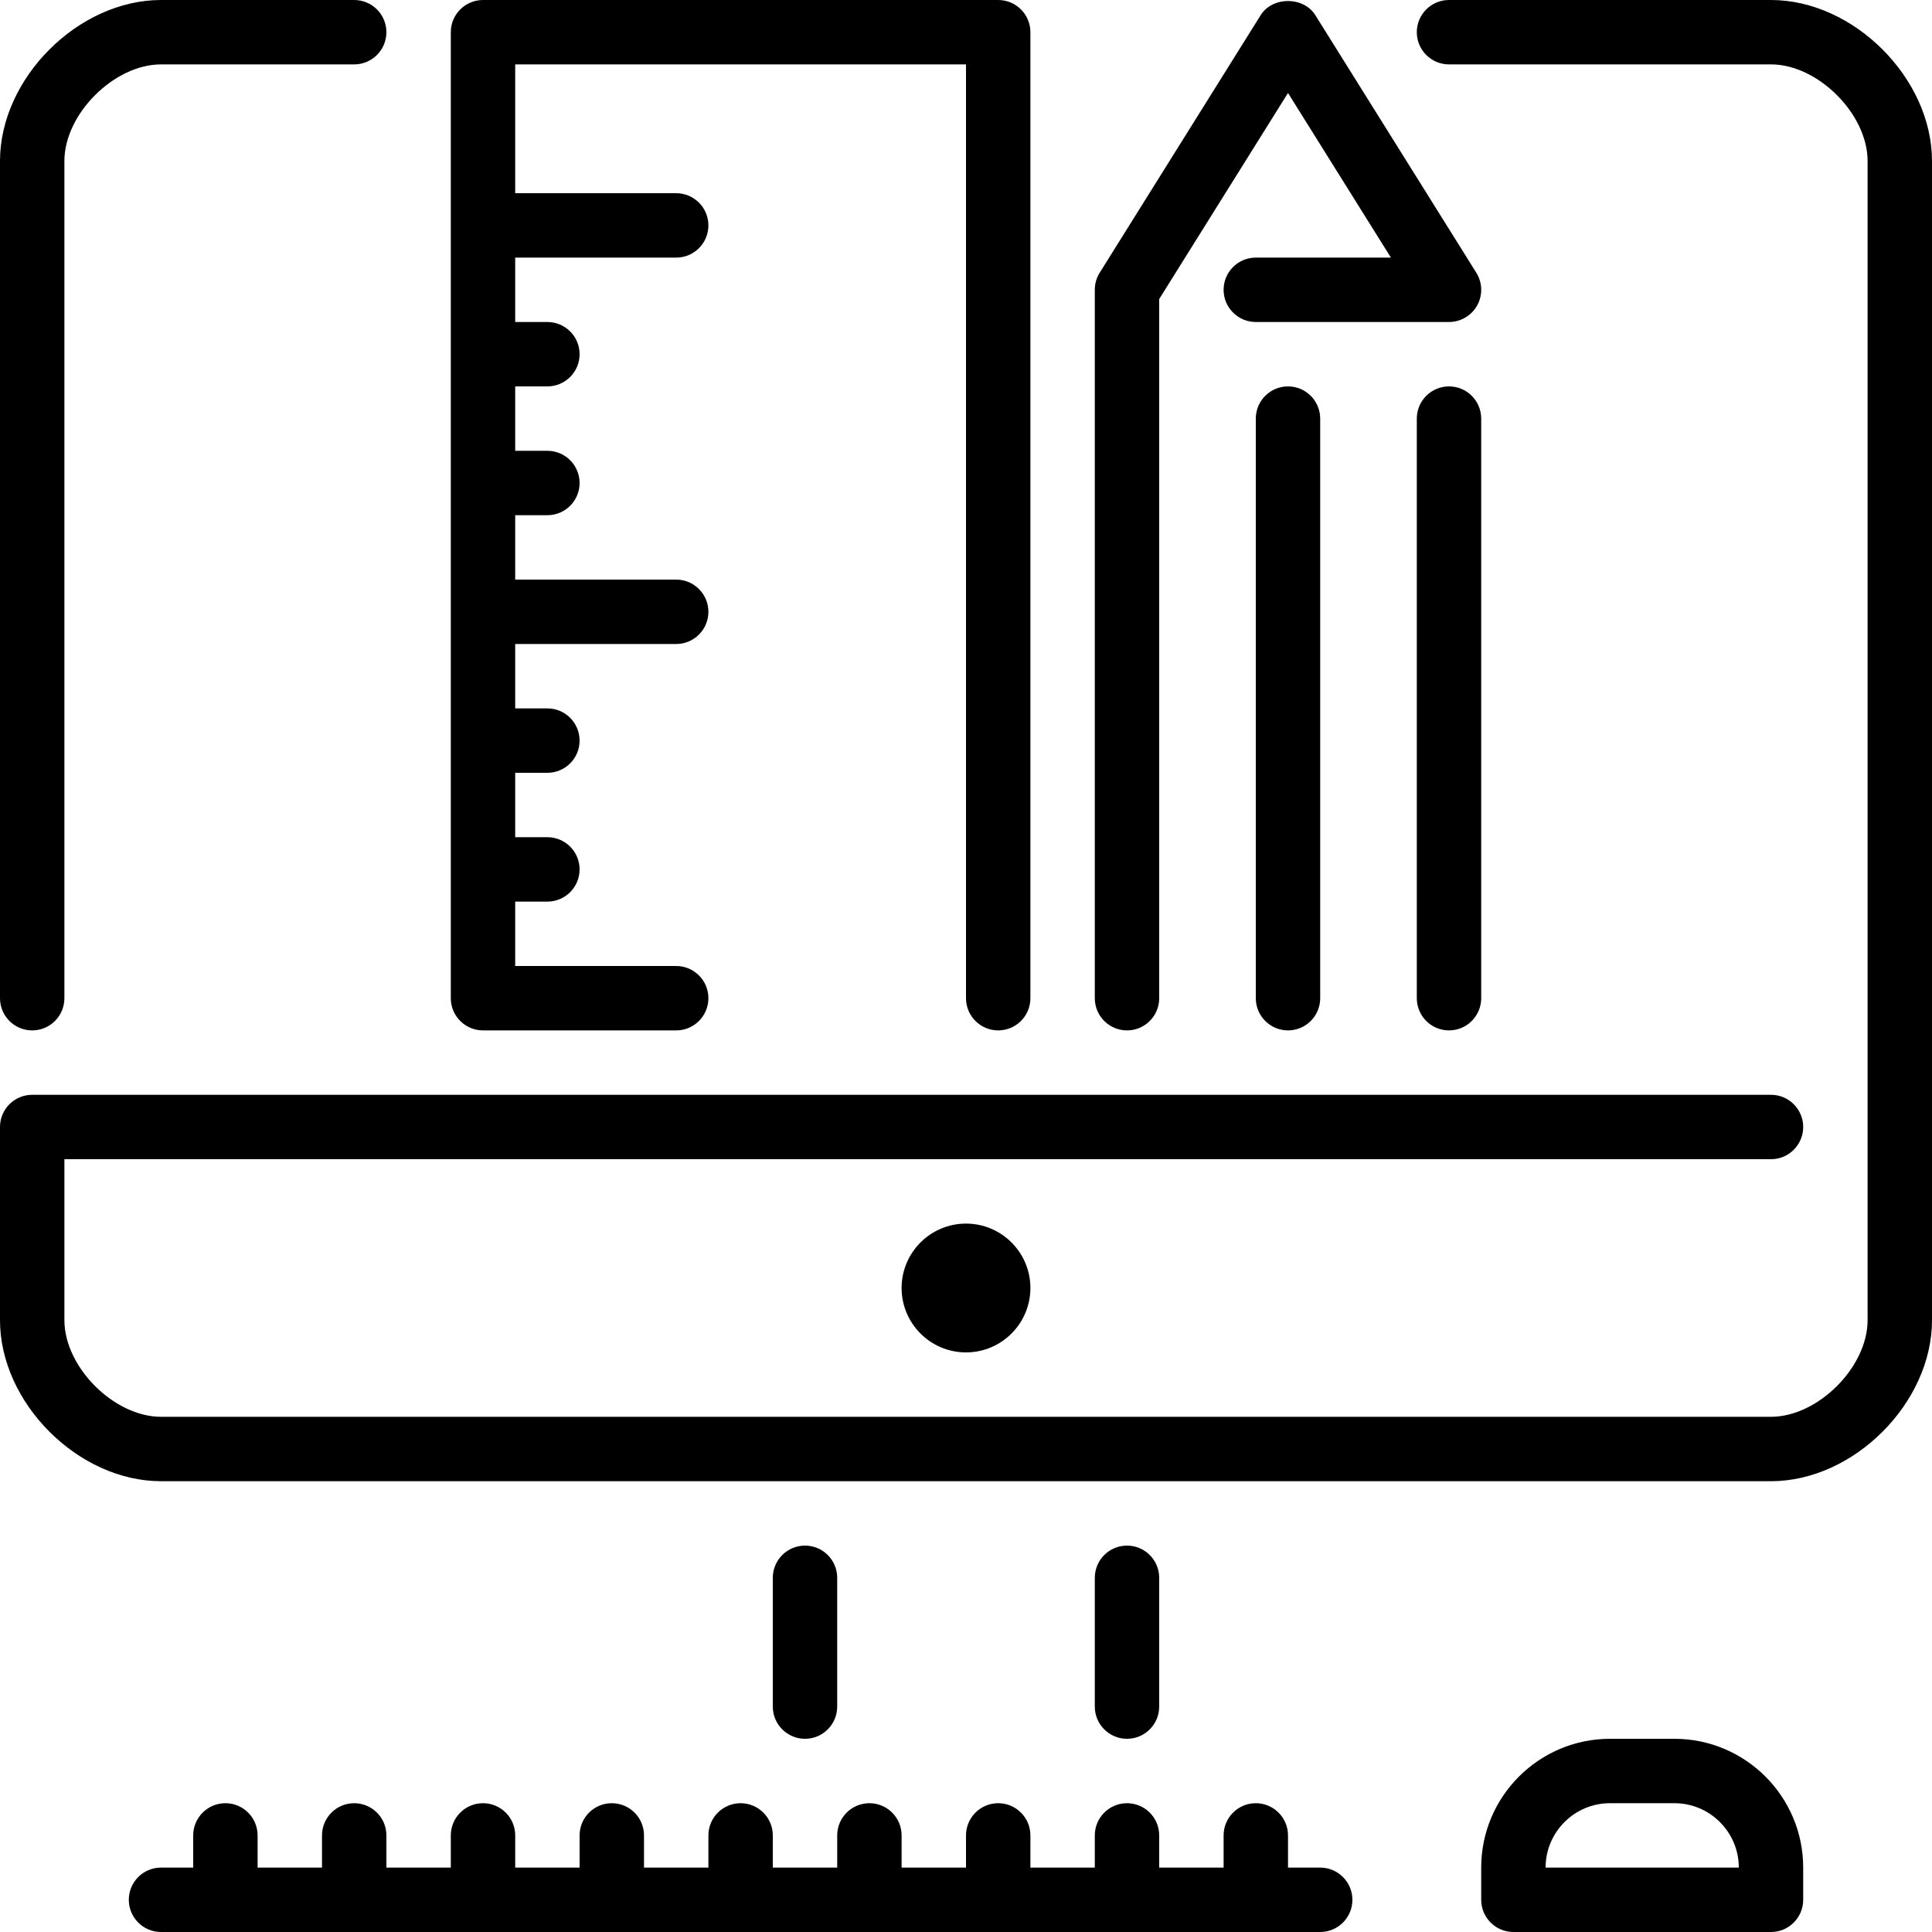
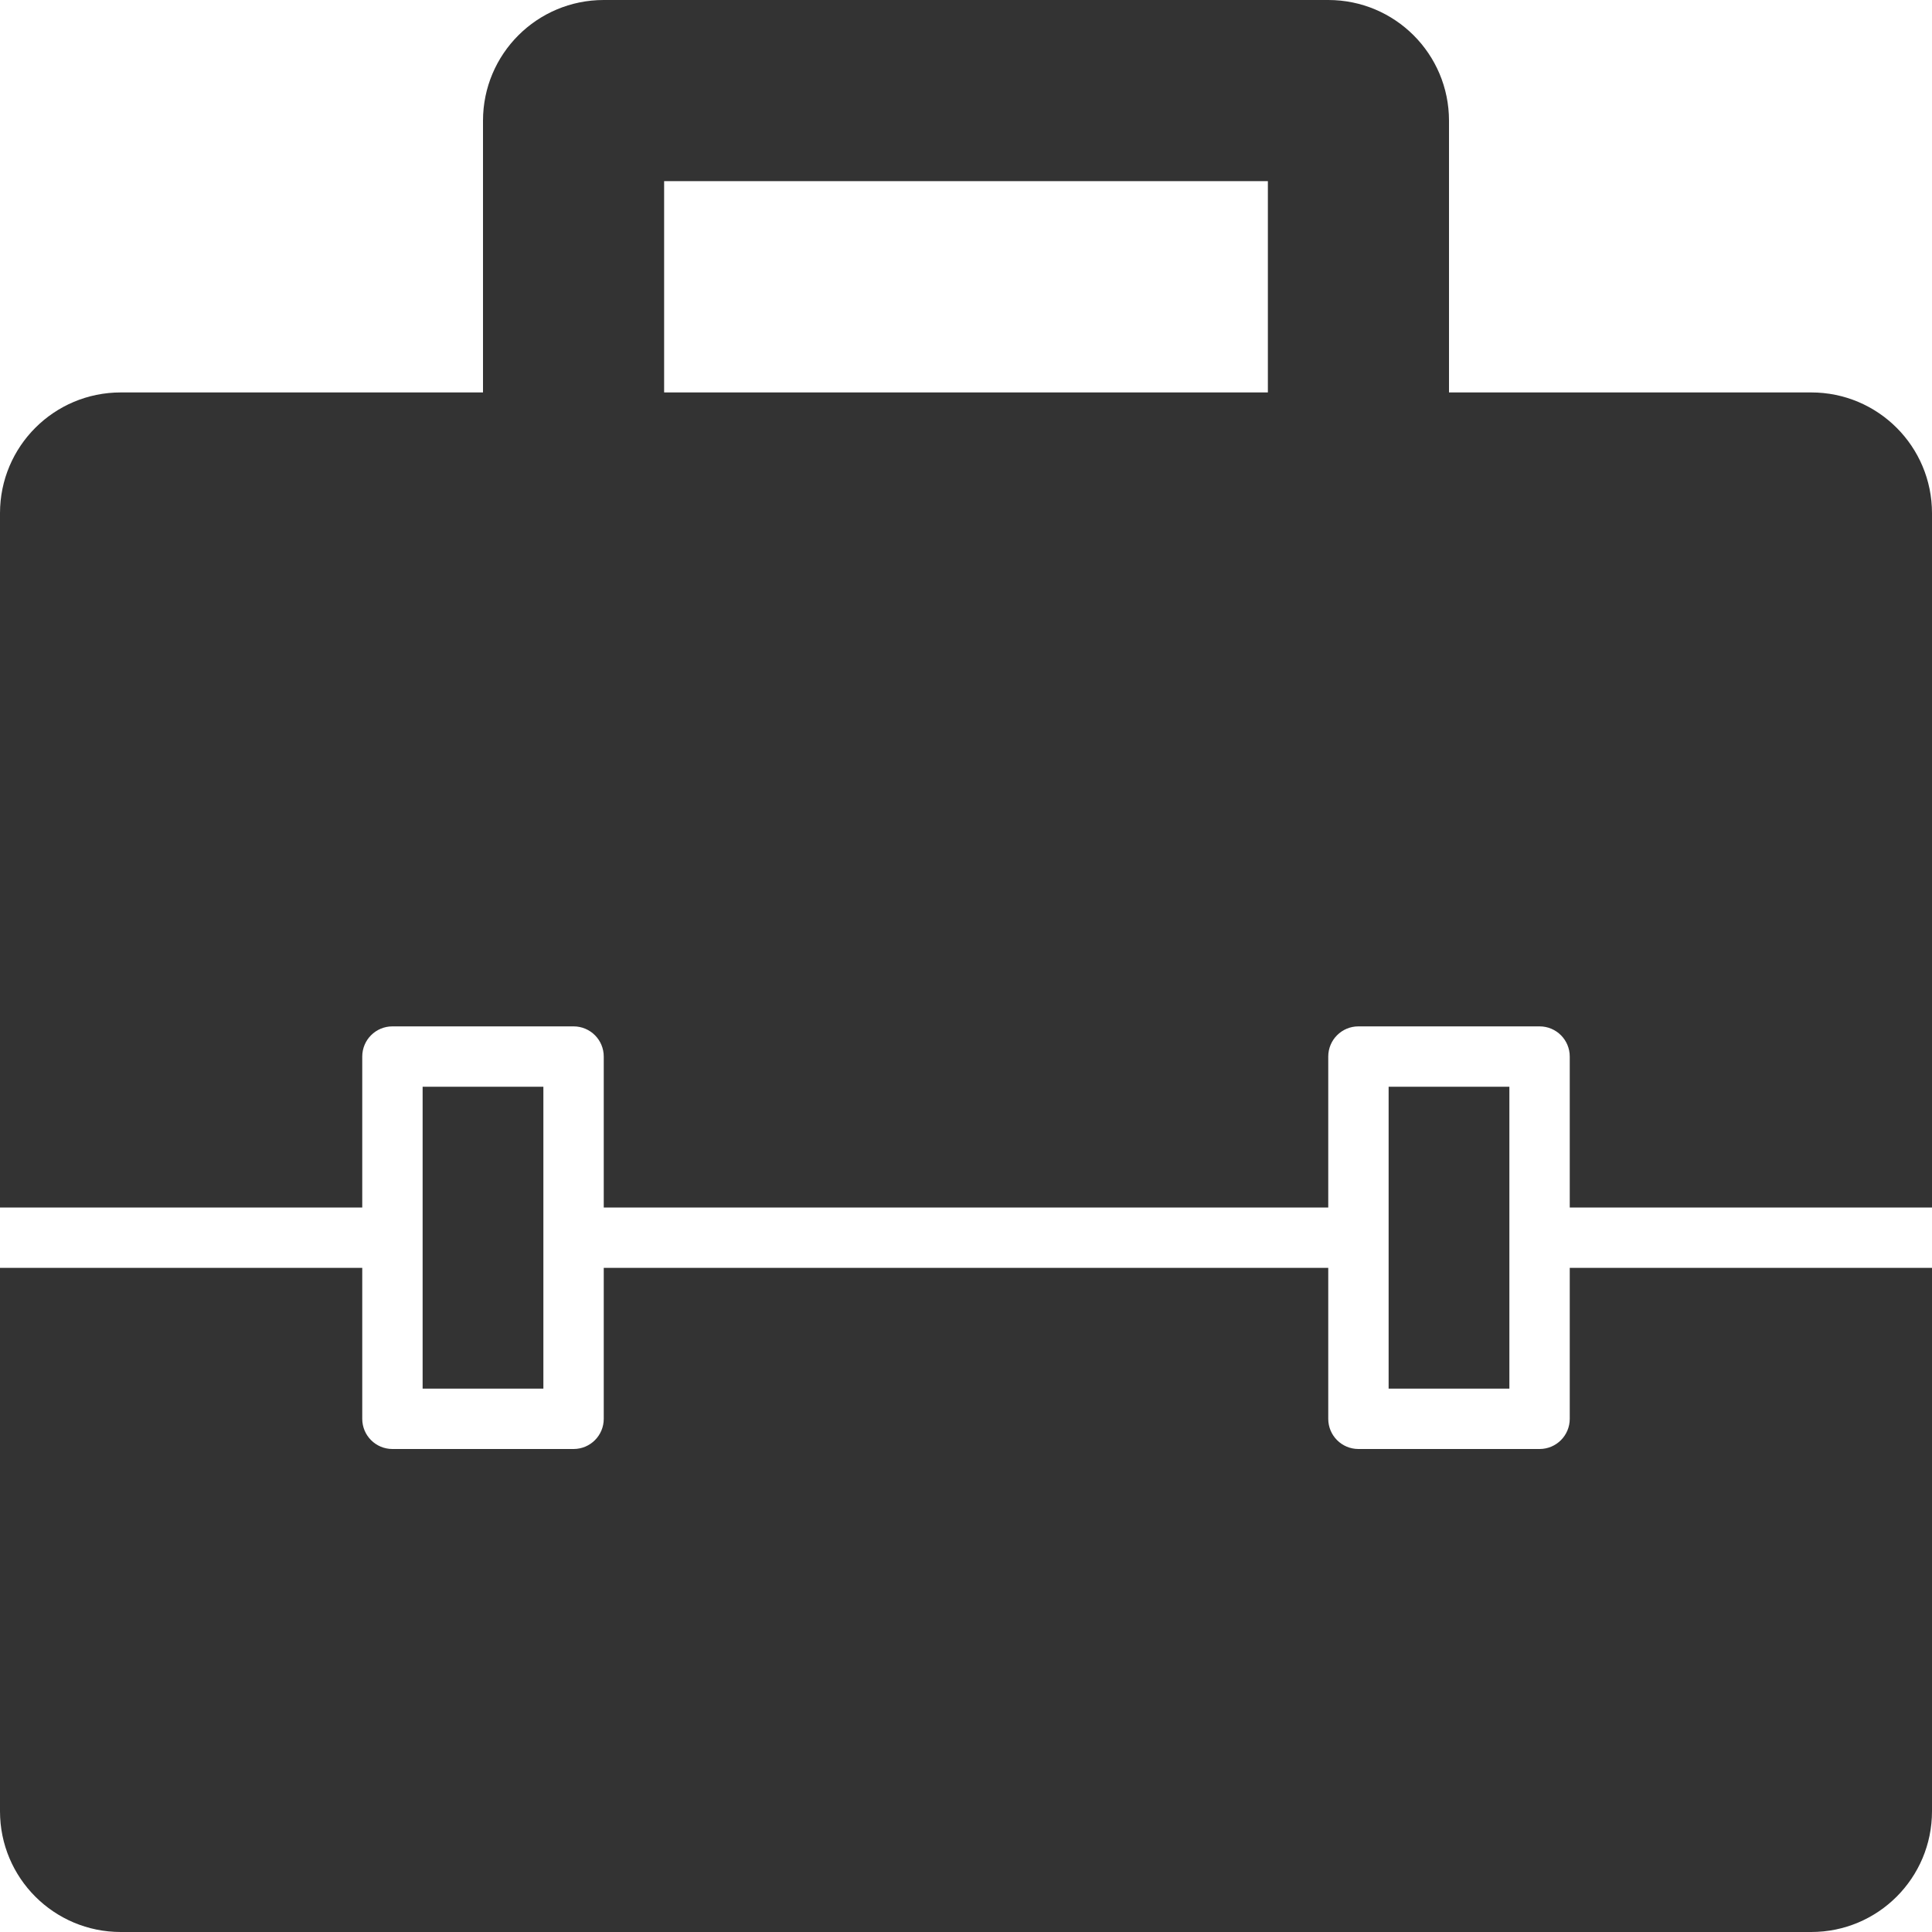
- <svg xmlns="http://www.w3.org/2000/svg" fill="#000000" height="100px" width="100px" version="1.1" id="Layer_1" viewBox="0 0 512 512" xml:space="preserve">
+ <svg xmlns="http://www.w3.org/2000/svg" version="1.0" id="Layer_1" width="125px" height="125px" viewBox="0 0 64 64" enable-background="new 0 0 64 64" xml:space="preserve" fill="#000000">
  <g id="SVGRepo_bgCarrier" stroke-width="0" />
  <g id="SVGRepo_tracerCarrier" stroke-linecap="round" stroke-linejoin="round" />
  <g id="SVGRepo_iconCarrier">
    <g>
-       <g>
-         <g>
-           <path d="M128,273.067h51.2c4.71,0,8.533-3.823,8.533-8.533c0-4.71-3.823-8.533-8.533-8.533h-42.667v-17.067h8.533 c4.71,0,8.533-3.823,8.533-8.533s-3.823-8.533-8.533-8.533h-8.533V204.8h8.533c4.71,0,8.533-3.823,8.533-8.533 s-3.823-8.533-8.533-8.533h-8.533v-17.067H179.2c4.71,0,8.533-3.823,8.533-8.533c0-4.71-3.823-8.533-8.533-8.533h-42.667v-17.067 h8.533c4.71,0,8.533-3.823,8.533-8.533s-3.823-8.533-8.533-8.533h-8.533V102.4h8.533c4.71,0,8.533-3.823,8.533-8.533 c0-4.71-3.823-8.533-8.533-8.533h-8.533V68.267H179.2c4.71,0,8.533-3.823,8.533-8.533S183.91,51.2,179.2,51.2h-42.667V17.067H256 v247.467c0,4.71,3.823,8.533,8.533,8.533c4.71,0,8.533-3.823,8.533-8.533v-256c0-4.71-3.823-8.533-8.533-8.533H128 c-4.71,0-8.533,3.823-8.533,8.533v256C119.467,269.244,123.29,273.067,128,273.067z" />
-           <path d="M8.533,273.067c4.71,0,8.533-3.823,8.533-8.533V42.667c0-12.442,13.158-25.6,25.6-25.6h51.2 c4.71,0,8.533-3.823,8.533-8.533S98.577,0,93.867,0h-51.2C20.736,0,0,20.736,0,42.667v221.867 C0,269.244,3.823,273.067,8.533,273.067z" />
-           <path d="M384,102.4c-4.71,0-8.533,3.823-8.533,8.533v153.6c0,4.71,3.823,8.533,8.533,8.533s8.533-3.823,8.533-8.533v-153.6 C392.533,106.223,388.71,102.4,384,102.4z" />
-           <path d="M332.8,110.933v153.6c0,4.71,3.823,8.533,8.533,8.533s8.533-3.823,8.533-8.533v-153.6c0-4.71-3.823-8.533-8.533-8.533 S332.8,106.223,332.8,110.933z" />
-           <path d="M349.867,494.933h-8.533V486.4c0-4.71-3.823-8.533-8.533-8.533c-4.71,0-8.533,3.823-8.533,8.533v8.533H307.2V486.4 c0-4.71-3.823-8.533-8.533-8.533s-8.533,3.823-8.533,8.533v8.533h-17.067V486.4c0-4.71-3.823-8.533-8.533-8.533 c-4.71,0-8.533,3.823-8.533,8.533v8.533h-17.067V486.4c0-4.71-3.823-8.533-8.533-8.533s-8.533,3.823-8.533,8.533v8.533H204.8 V486.4c0-4.71-3.823-8.533-8.533-8.533s-8.533,3.823-8.533,8.533v8.533h-17.067V486.4c0-4.71-3.823-8.533-8.533-8.533 c-4.71,0-8.533,3.823-8.533,8.533v8.533h-17.067V486.4c0-4.71-3.823-8.533-8.533-8.533s-8.533,3.823-8.533,8.533v8.533H102.4 V486.4c0-4.71-3.823-8.533-8.533-8.533c-4.71,0-8.533,3.823-8.533,8.533v8.533H68.267V486.4c0-4.71-3.823-8.533-8.533-8.533 S51.2,481.69,51.2,486.4v8.533h-8.533c-4.71,0-8.533,3.823-8.533,8.533S37.956,512,42.667,512h307.2 c4.71,0,8.533-3.823,8.533-8.533S354.577,494.933,349.867,494.933z" />
-           <path d="M298.667,273.067c4.71,0,8.533-3.823,8.533-8.533V79.249l34.133-54.613l27.273,43.631H332.8 c-4.71,0-8.533,3.823-8.533,8.533s3.823,8.533,8.533,8.533H384c3.106,0,5.956-1.681,7.467-4.395 c1.502-2.714,1.417-6.033-0.23-8.661L348.57,4.011c-3.123-4.992-11.349-4.992-14.473,0L291.43,72.277 c-0.845,1.357-1.297,2.918-1.297,4.523v187.733C290.133,269.244,293.956,273.067,298.667,273.067z" />
-           <path d="M469.333,0H384c-4.71,0-8.533,3.823-8.533,8.533s3.823,8.533,8.533,8.533h85.333c12.442,0,25.6,13.158,25.6,25.6v307.2 c0,12.442-13.158,25.6-25.6,25.6H42.667c-12.442,0-25.6-13.158-25.6-25.6V307.2h452.267c4.71,0,8.533-3.823,8.533-8.533 s-3.823-8.533-8.533-8.533H8.533c-4.71,0-8.533,3.823-8.533,8.533v51.2c0,21.931,20.736,42.667,42.667,42.667h426.667 c21.931,0,42.667-20.736,42.667-42.667v-307.2C512,20.736,491.264,0,469.333,0z" />
-           <path d="M238.933,341.333c0,9.412,7.654,17.067,17.067,17.067c9.412,0,17.067-7.654,17.067-17.067 c0-9.412-7.654-17.067-17.067-17.067C246.588,324.267,238.933,331.921,238.933,341.333z" />
-           <path d="M298.667,460.8c4.71,0,8.533-3.823,8.533-8.533v-34.133c0-4.71-3.823-8.533-8.533-8.533s-8.533,3.823-8.533,8.533v34.133 C290.133,456.977,293.956,460.8,298.667,460.8z" />
-           <path d="M221.867,452.267v-34.133c0-4.71-3.823-8.533-8.533-8.533c-4.71,0-8.533,3.823-8.533,8.533v34.133 c0,4.71,3.823,8.533,8.533,8.533C218.044,460.8,221.867,456.977,221.867,452.267z" />
-           <path d="M443.733,460.8h-17.067c-18.825,0-34.133,15.309-34.133,34.133v8.533c0,4.71,3.823,8.533,8.533,8.533h68.267 c4.71,0,8.533-3.823,8.533-8.533v-8.533C477.867,476.109,462.558,460.8,443.733,460.8z M409.6,494.933 c0-9.412,7.654-17.067,17.067-17.067h17.067c9.412,0,17.067,7.654,17.067,17.067H409.6z" />
-         </g>
-       </g>
+       <rect x="14" y="36" fill="#333333" width="4" height="10" />
+       <path fill="#333333" d="M52,47c0,0.553-0.447,1-1,1h-6c-0.553,0-1-0.447-1-1v-5H20v5c0,0.553-0.447,1-1,1h-6c-0.553,0-1-0.447-1-1 v-5H0v18c0,2.211,1.789,4,4,4h56c2.211,0,4-1.789,4-4V42H52V47z" />
+       <rect x="46" y="36" fill="#333333" width="4" height="10" />
+       <path fill="#333333" d="M60,13H48V4c0-2.211-1.789-4-4-4H20c-2.211,0-4,1.789-4,4v9H4c-2.211,0-4,1.789-4,4v23h12v-5 c0-0.553,0.447-1,1-1h6c0.553,0,1,0.447,1,1v5h24v-5c0-0.553,0.447-1,1-1h6c0.553,0,1,0.447,1,1v5h12V17C64,14.789,62.211,13,60,13 z M42,13H22V6h20V13z" />
    </g>
  </g>
</svg>
